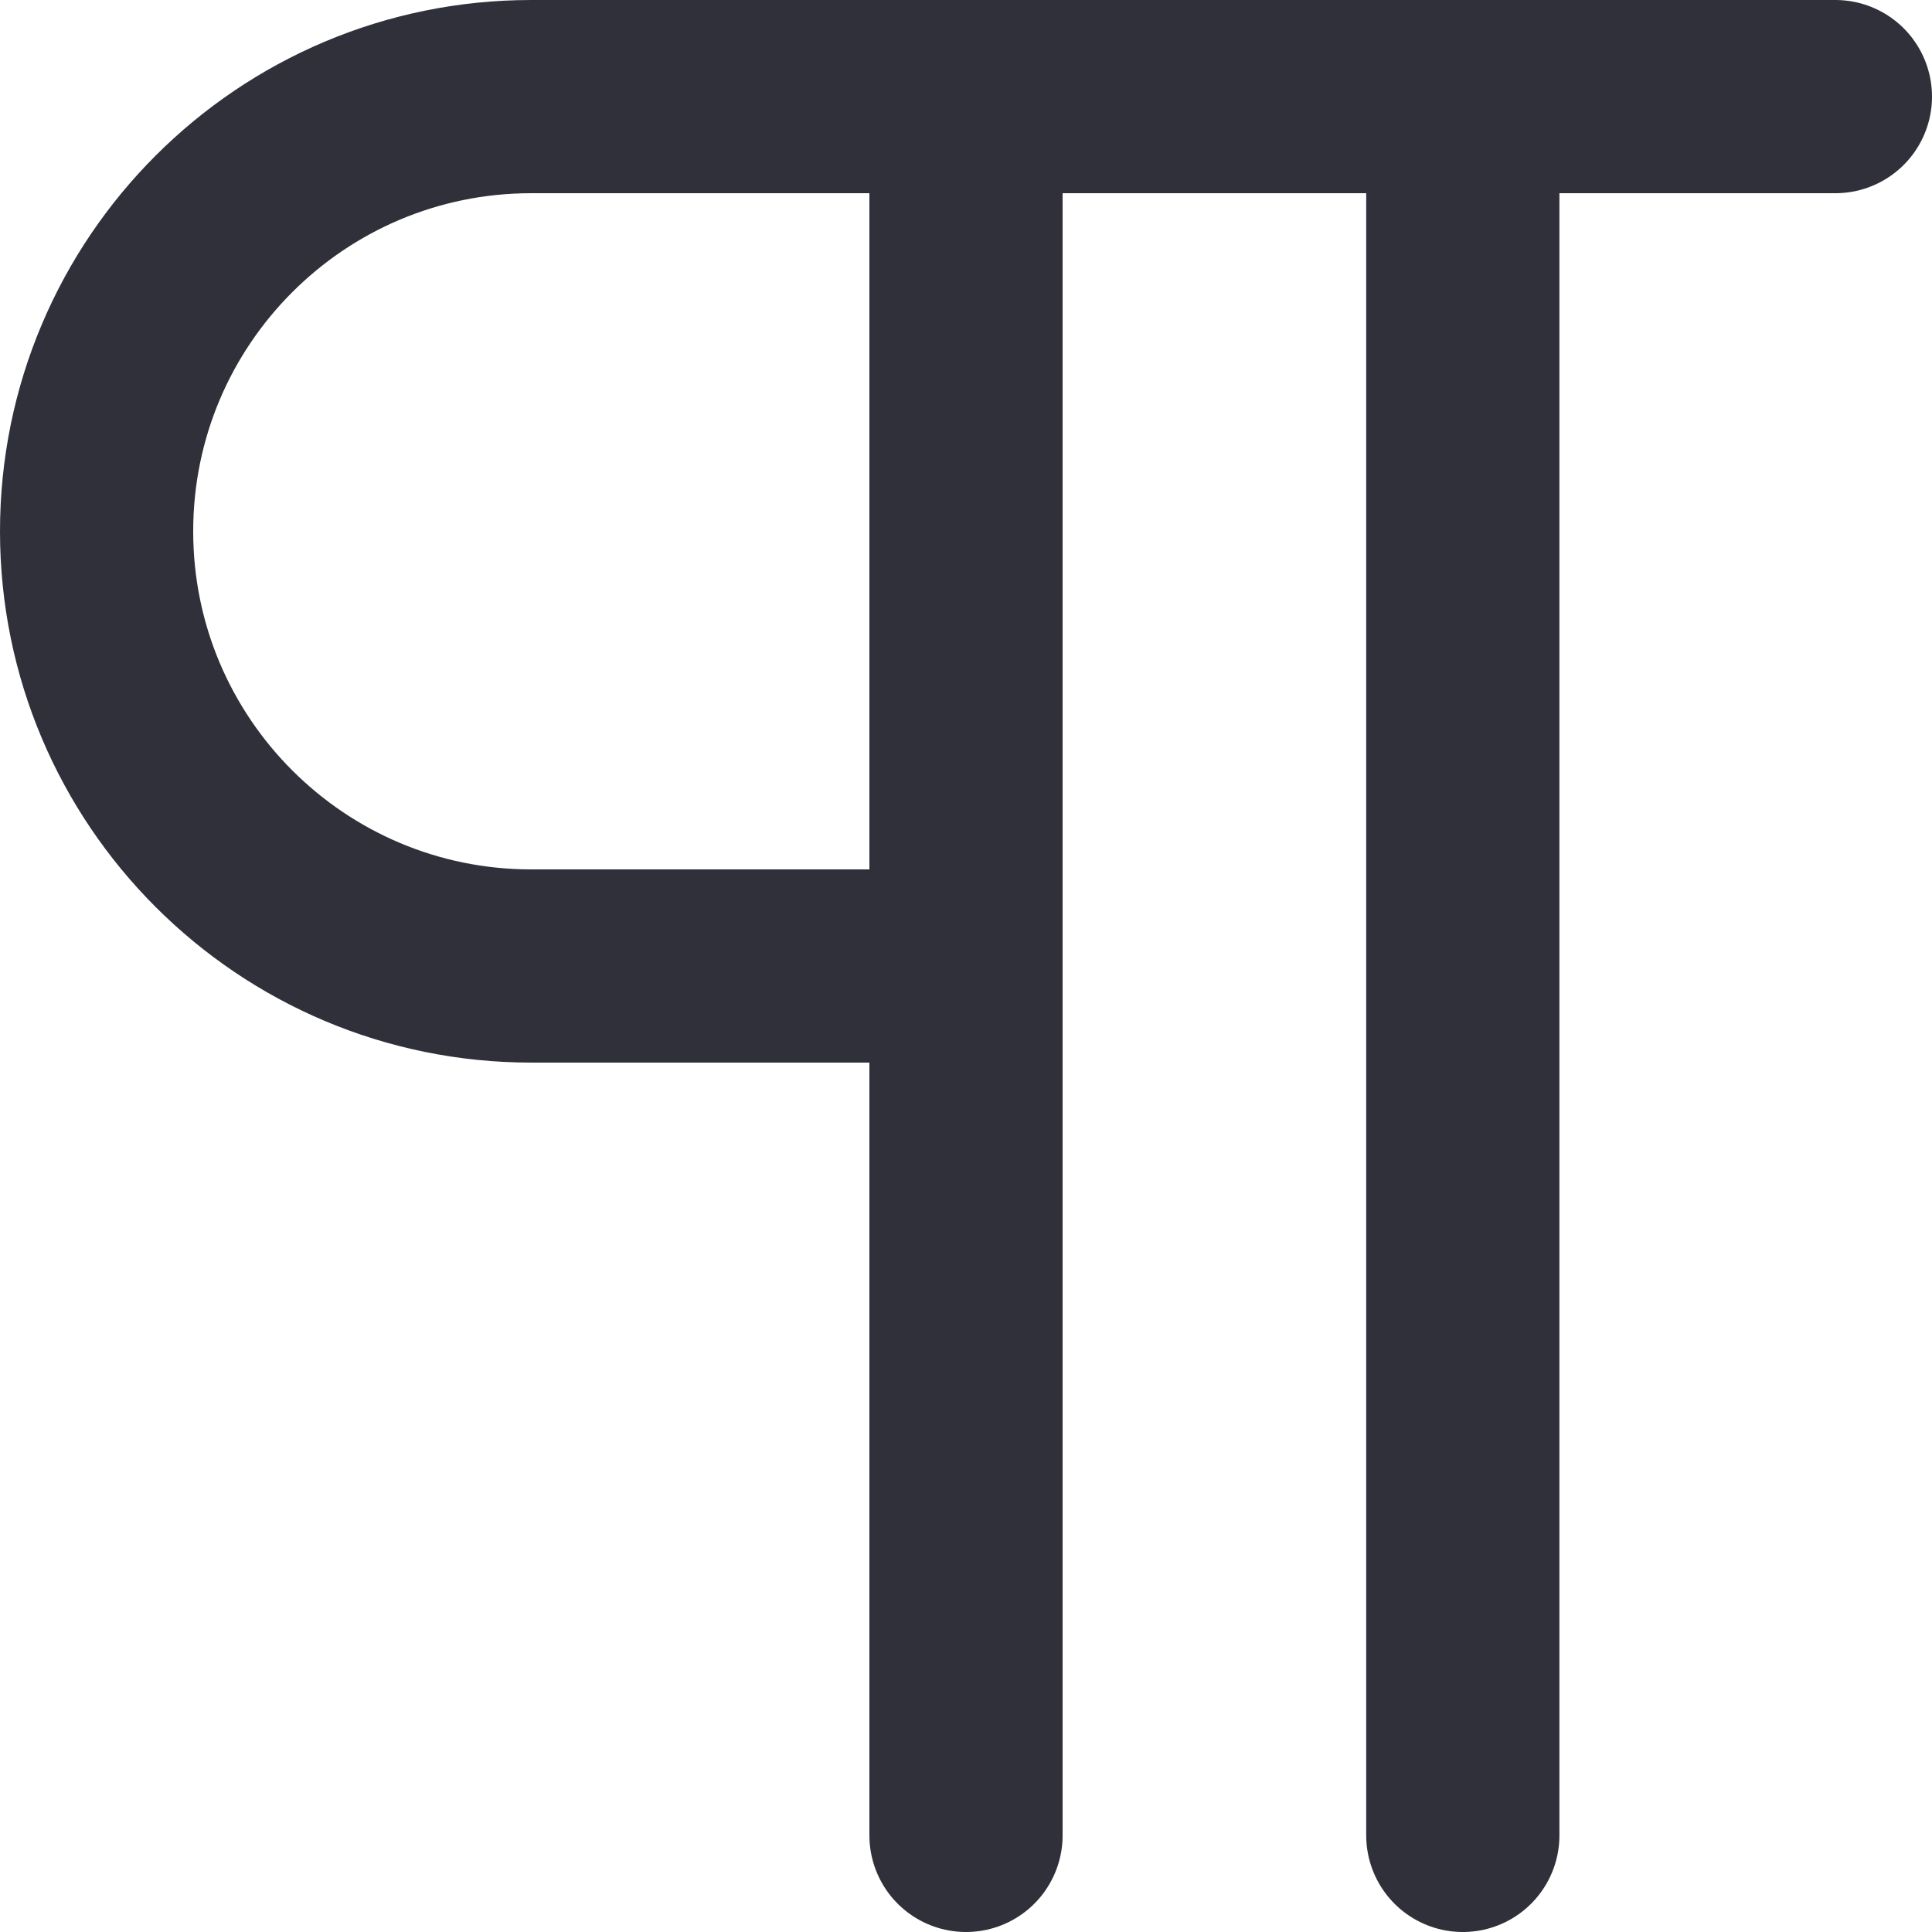
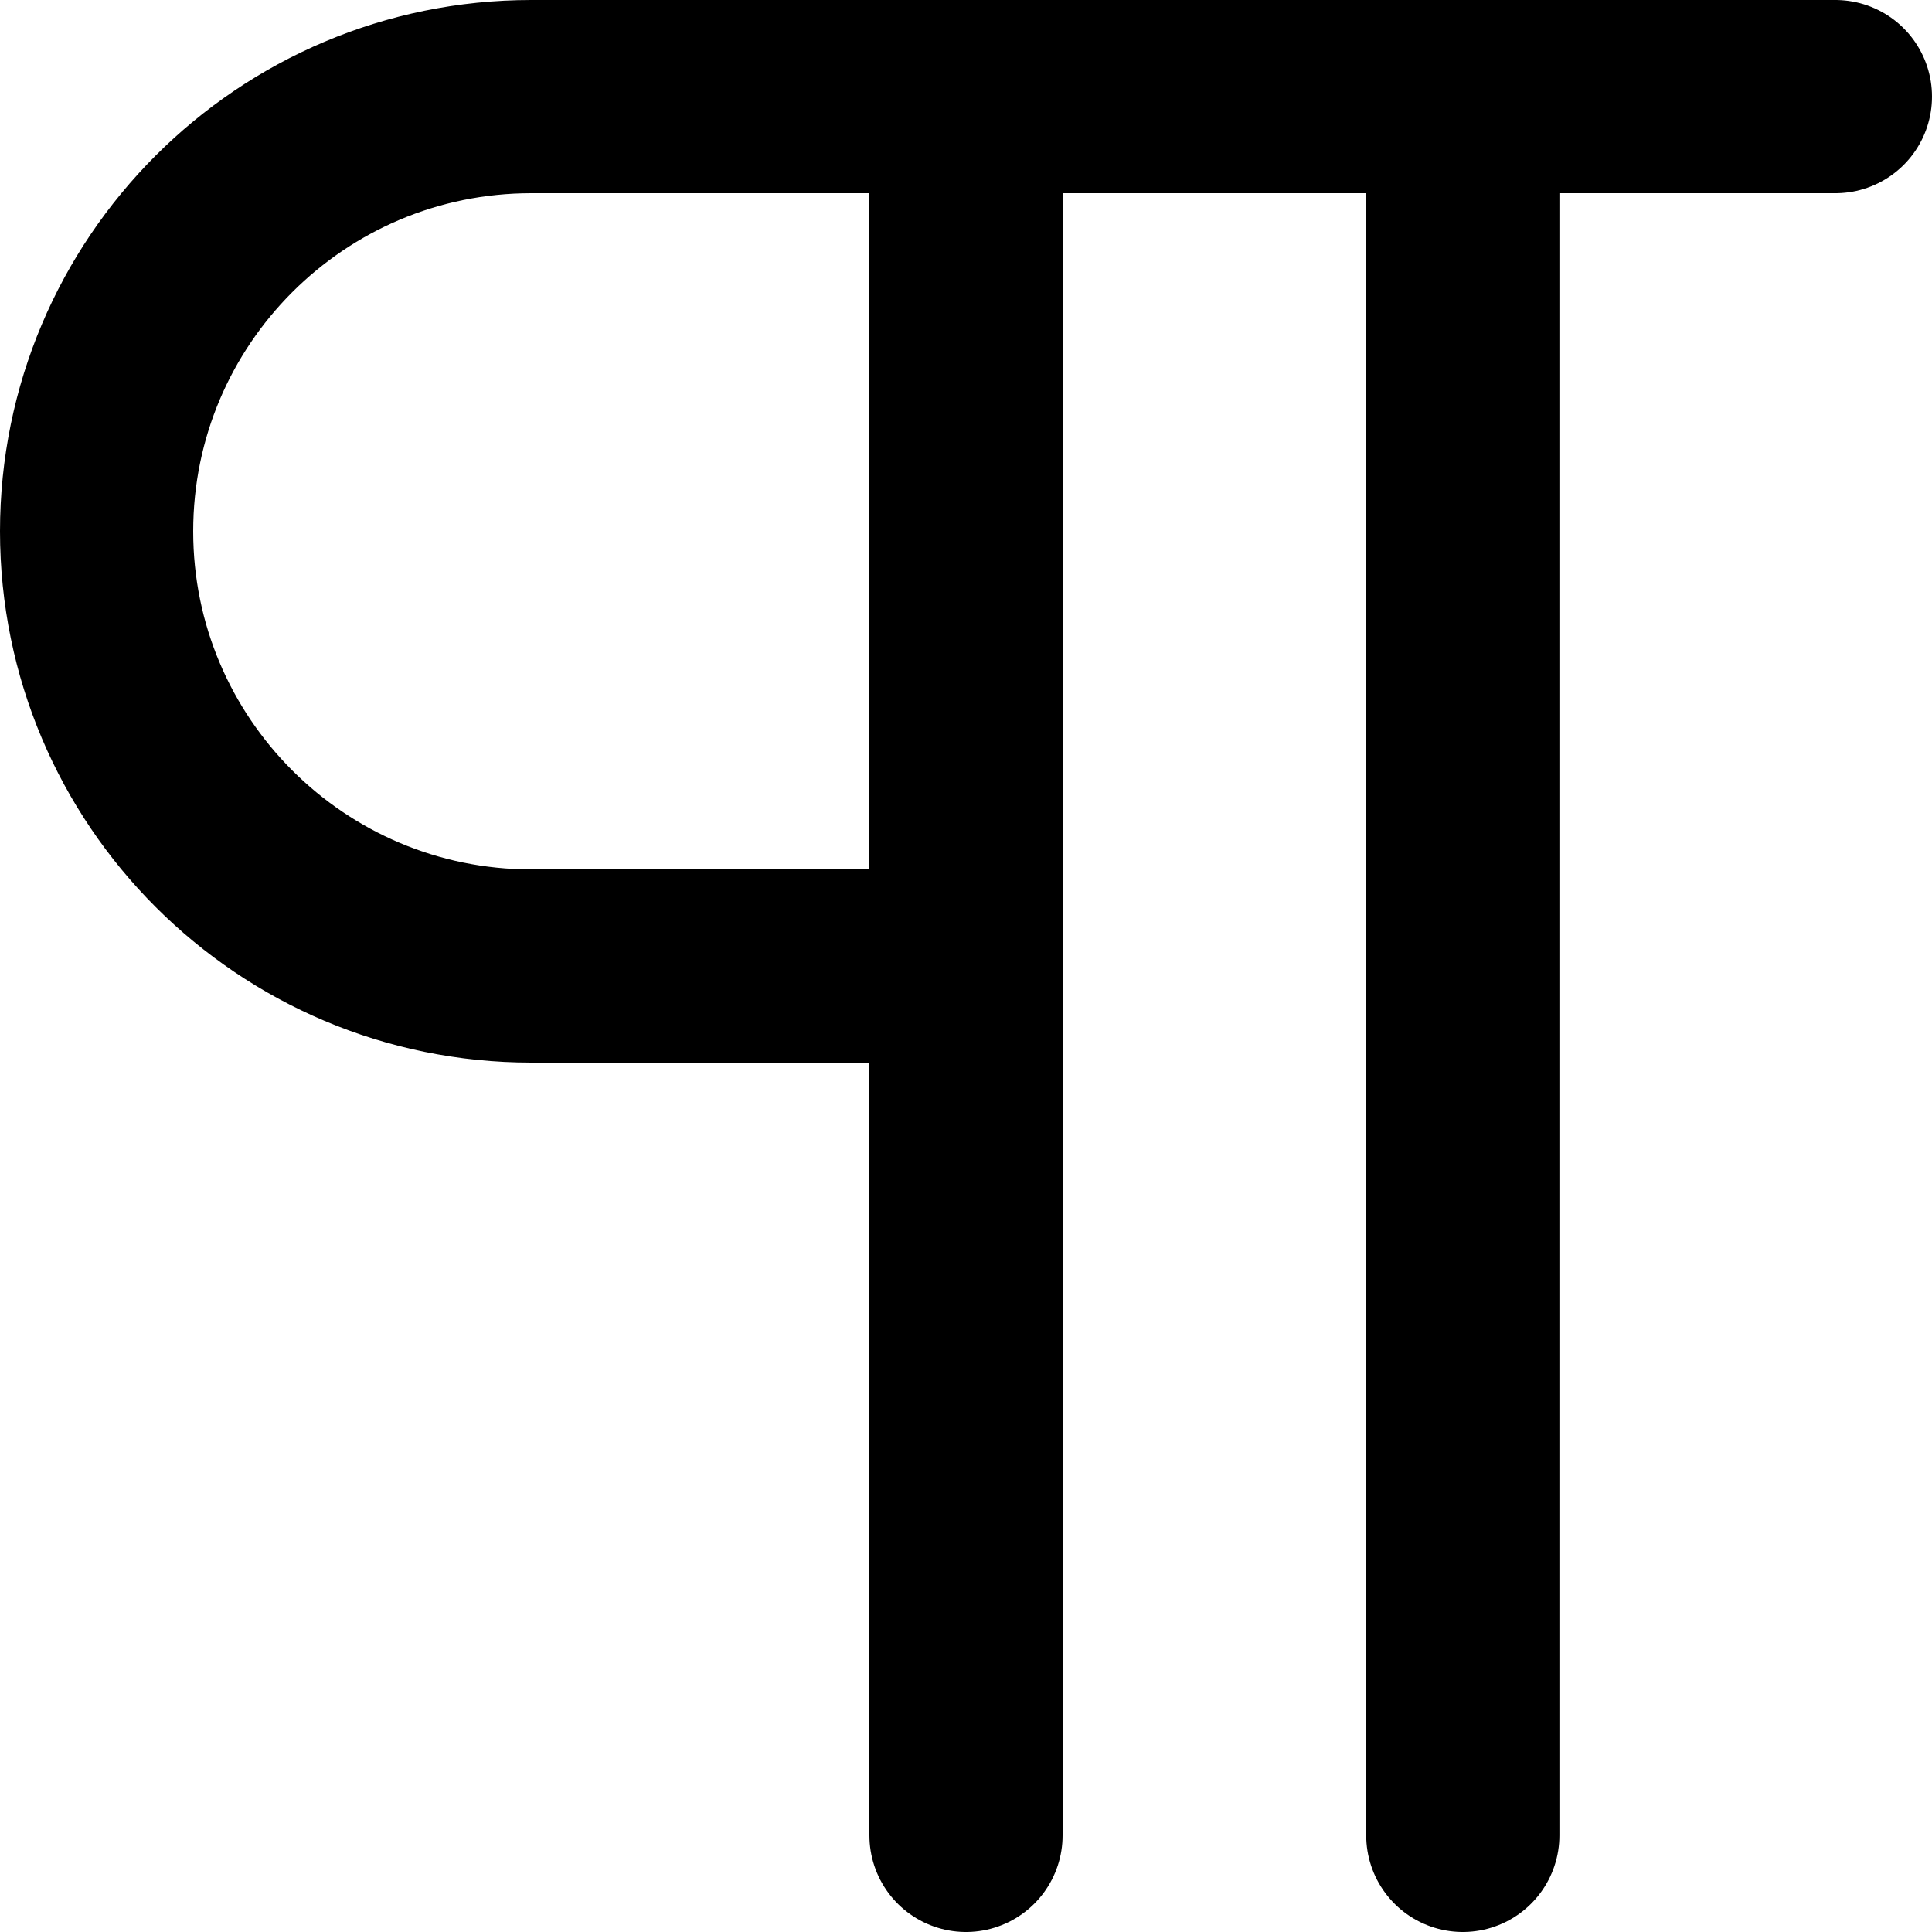
<svg xmlns="http://www.w3.org/2000/svg" width="20" height="20" fill="none" viewBox="0 0 20 20">
-   <path stroke="#2F3039" stroke-linecap="round" stroke-linejoin="round" stroke-width="2" d="M10 1v18m5.143-18v18M19 1H5.5a4.5 4.5 0 0 0 0 9H10" />
+   <path stroke="currentColor" stroke-linecap="round" stroke-linejoin="round" stroke-width="2" d="M10 1v18m5.143-18v18M19 1H5.5a4.5 4.5 0 0 0 0 9H10" />
</svg>
